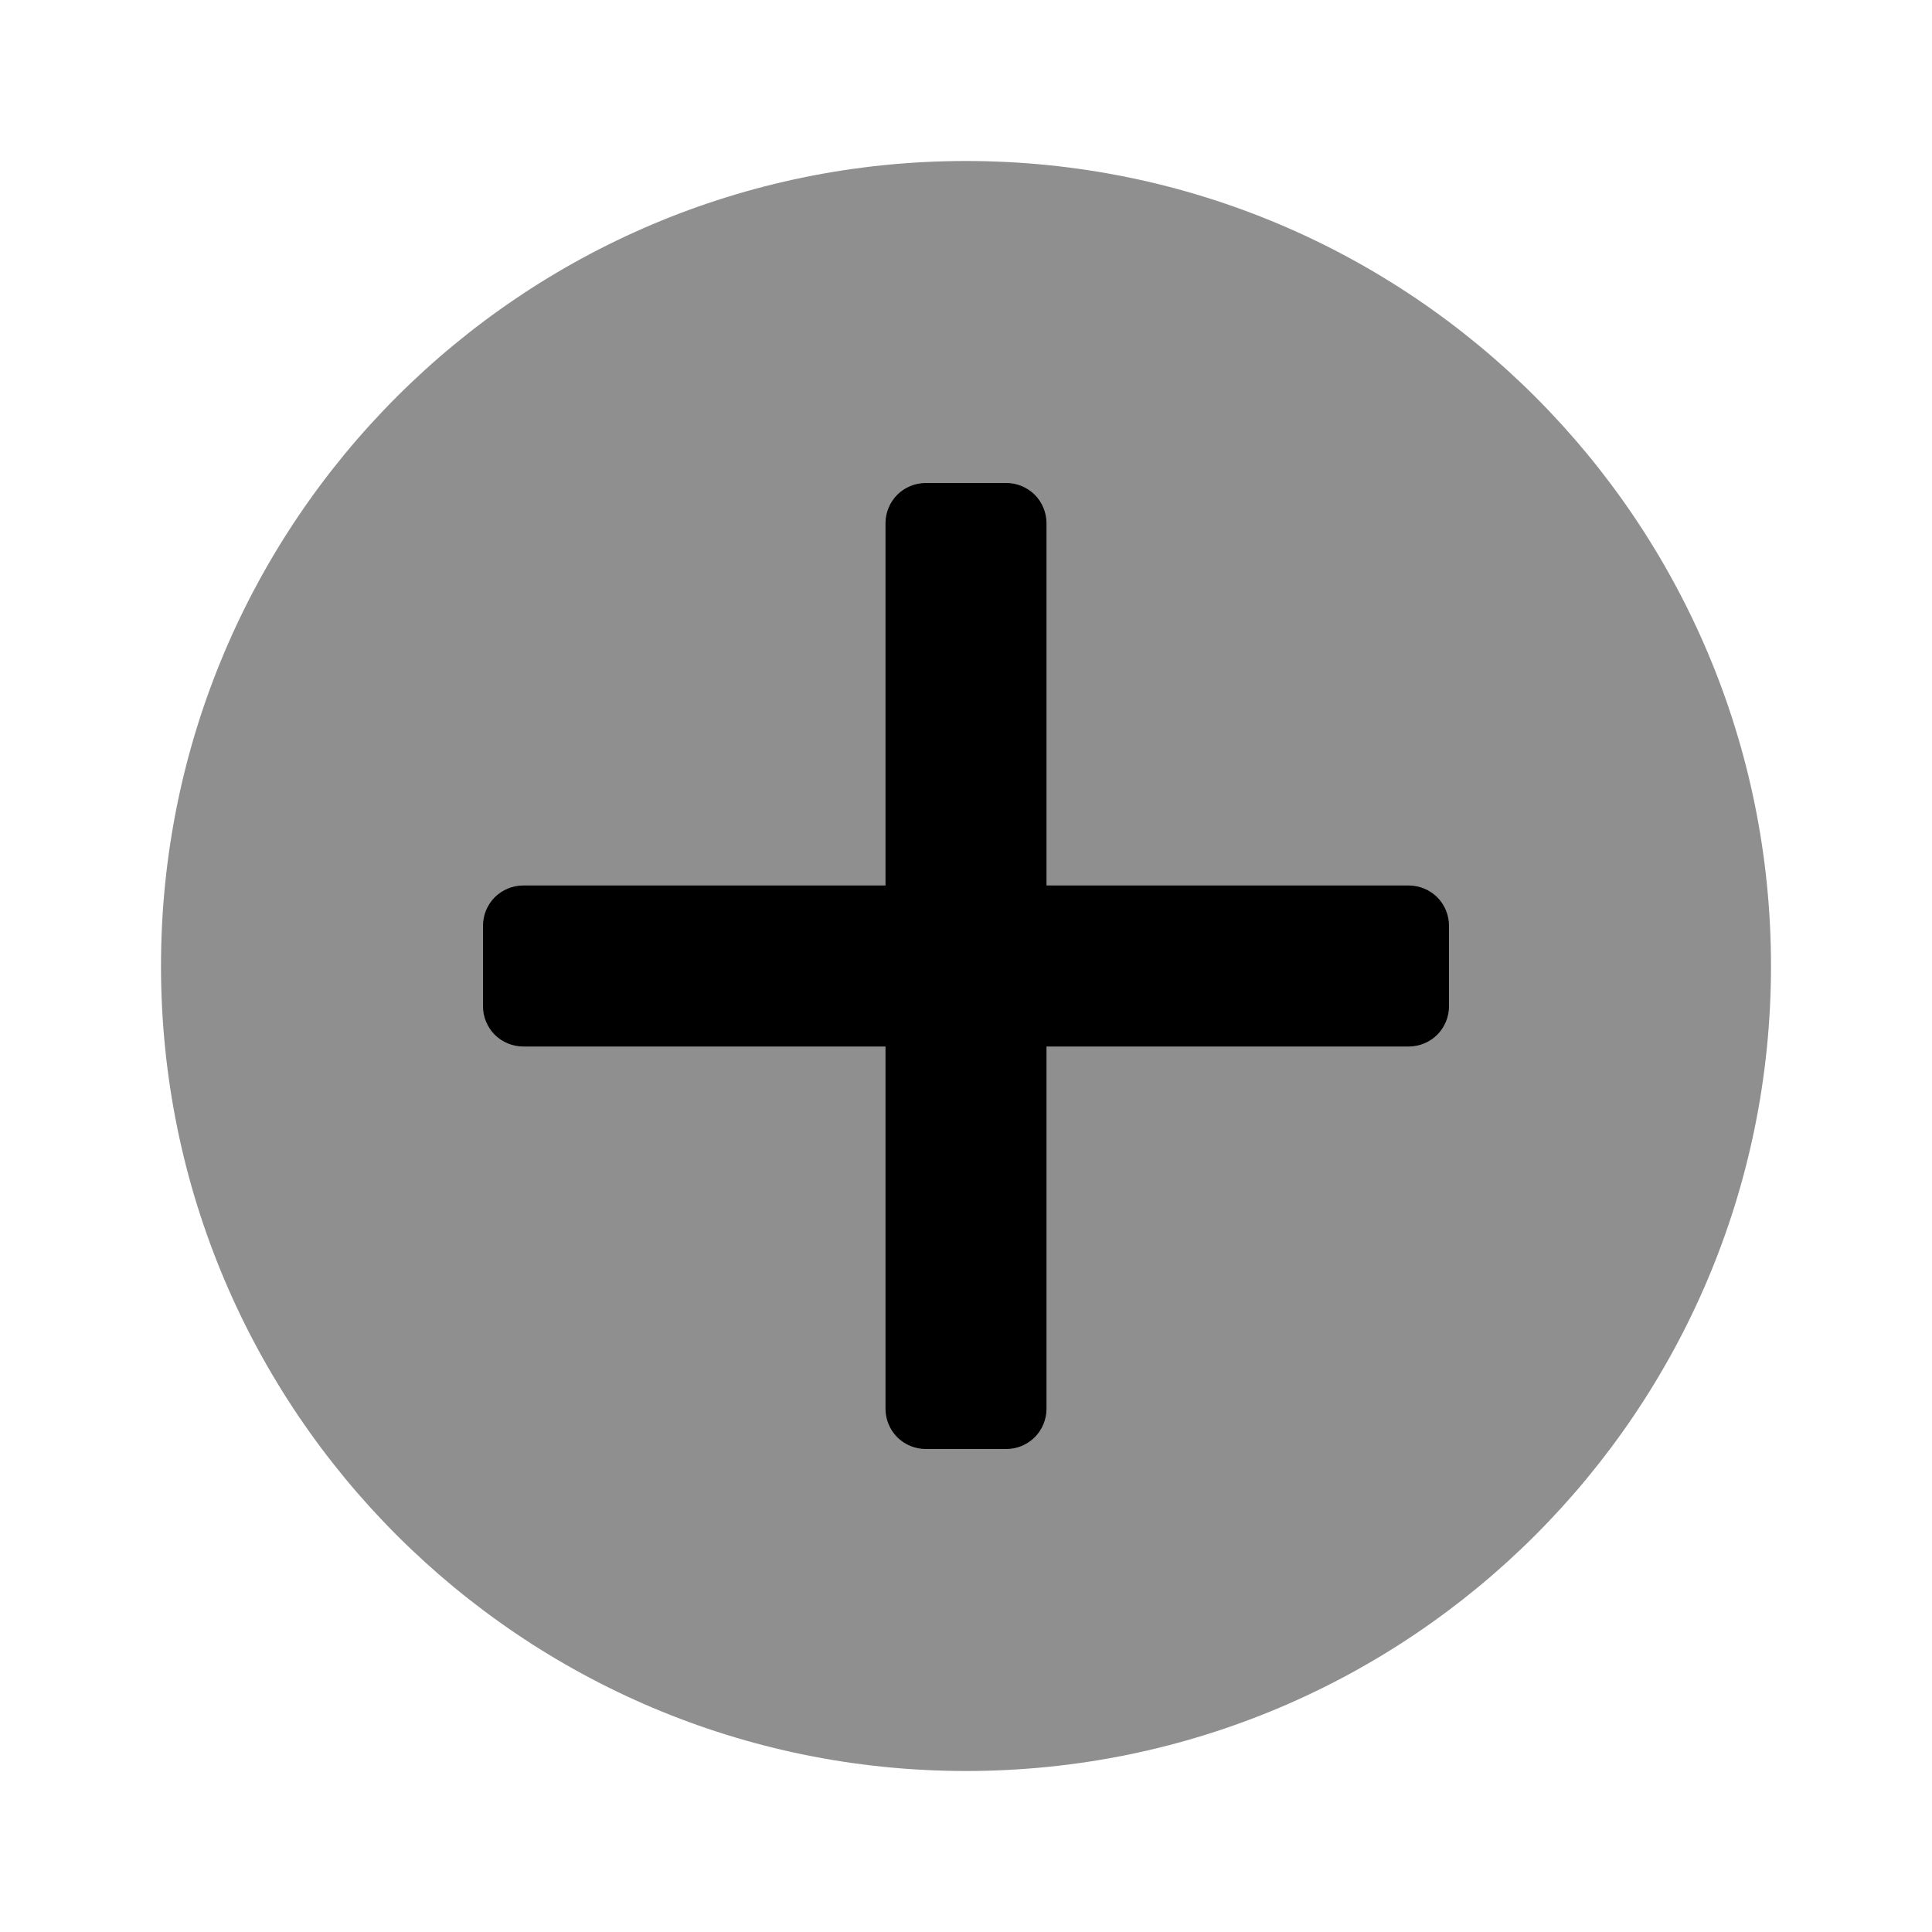
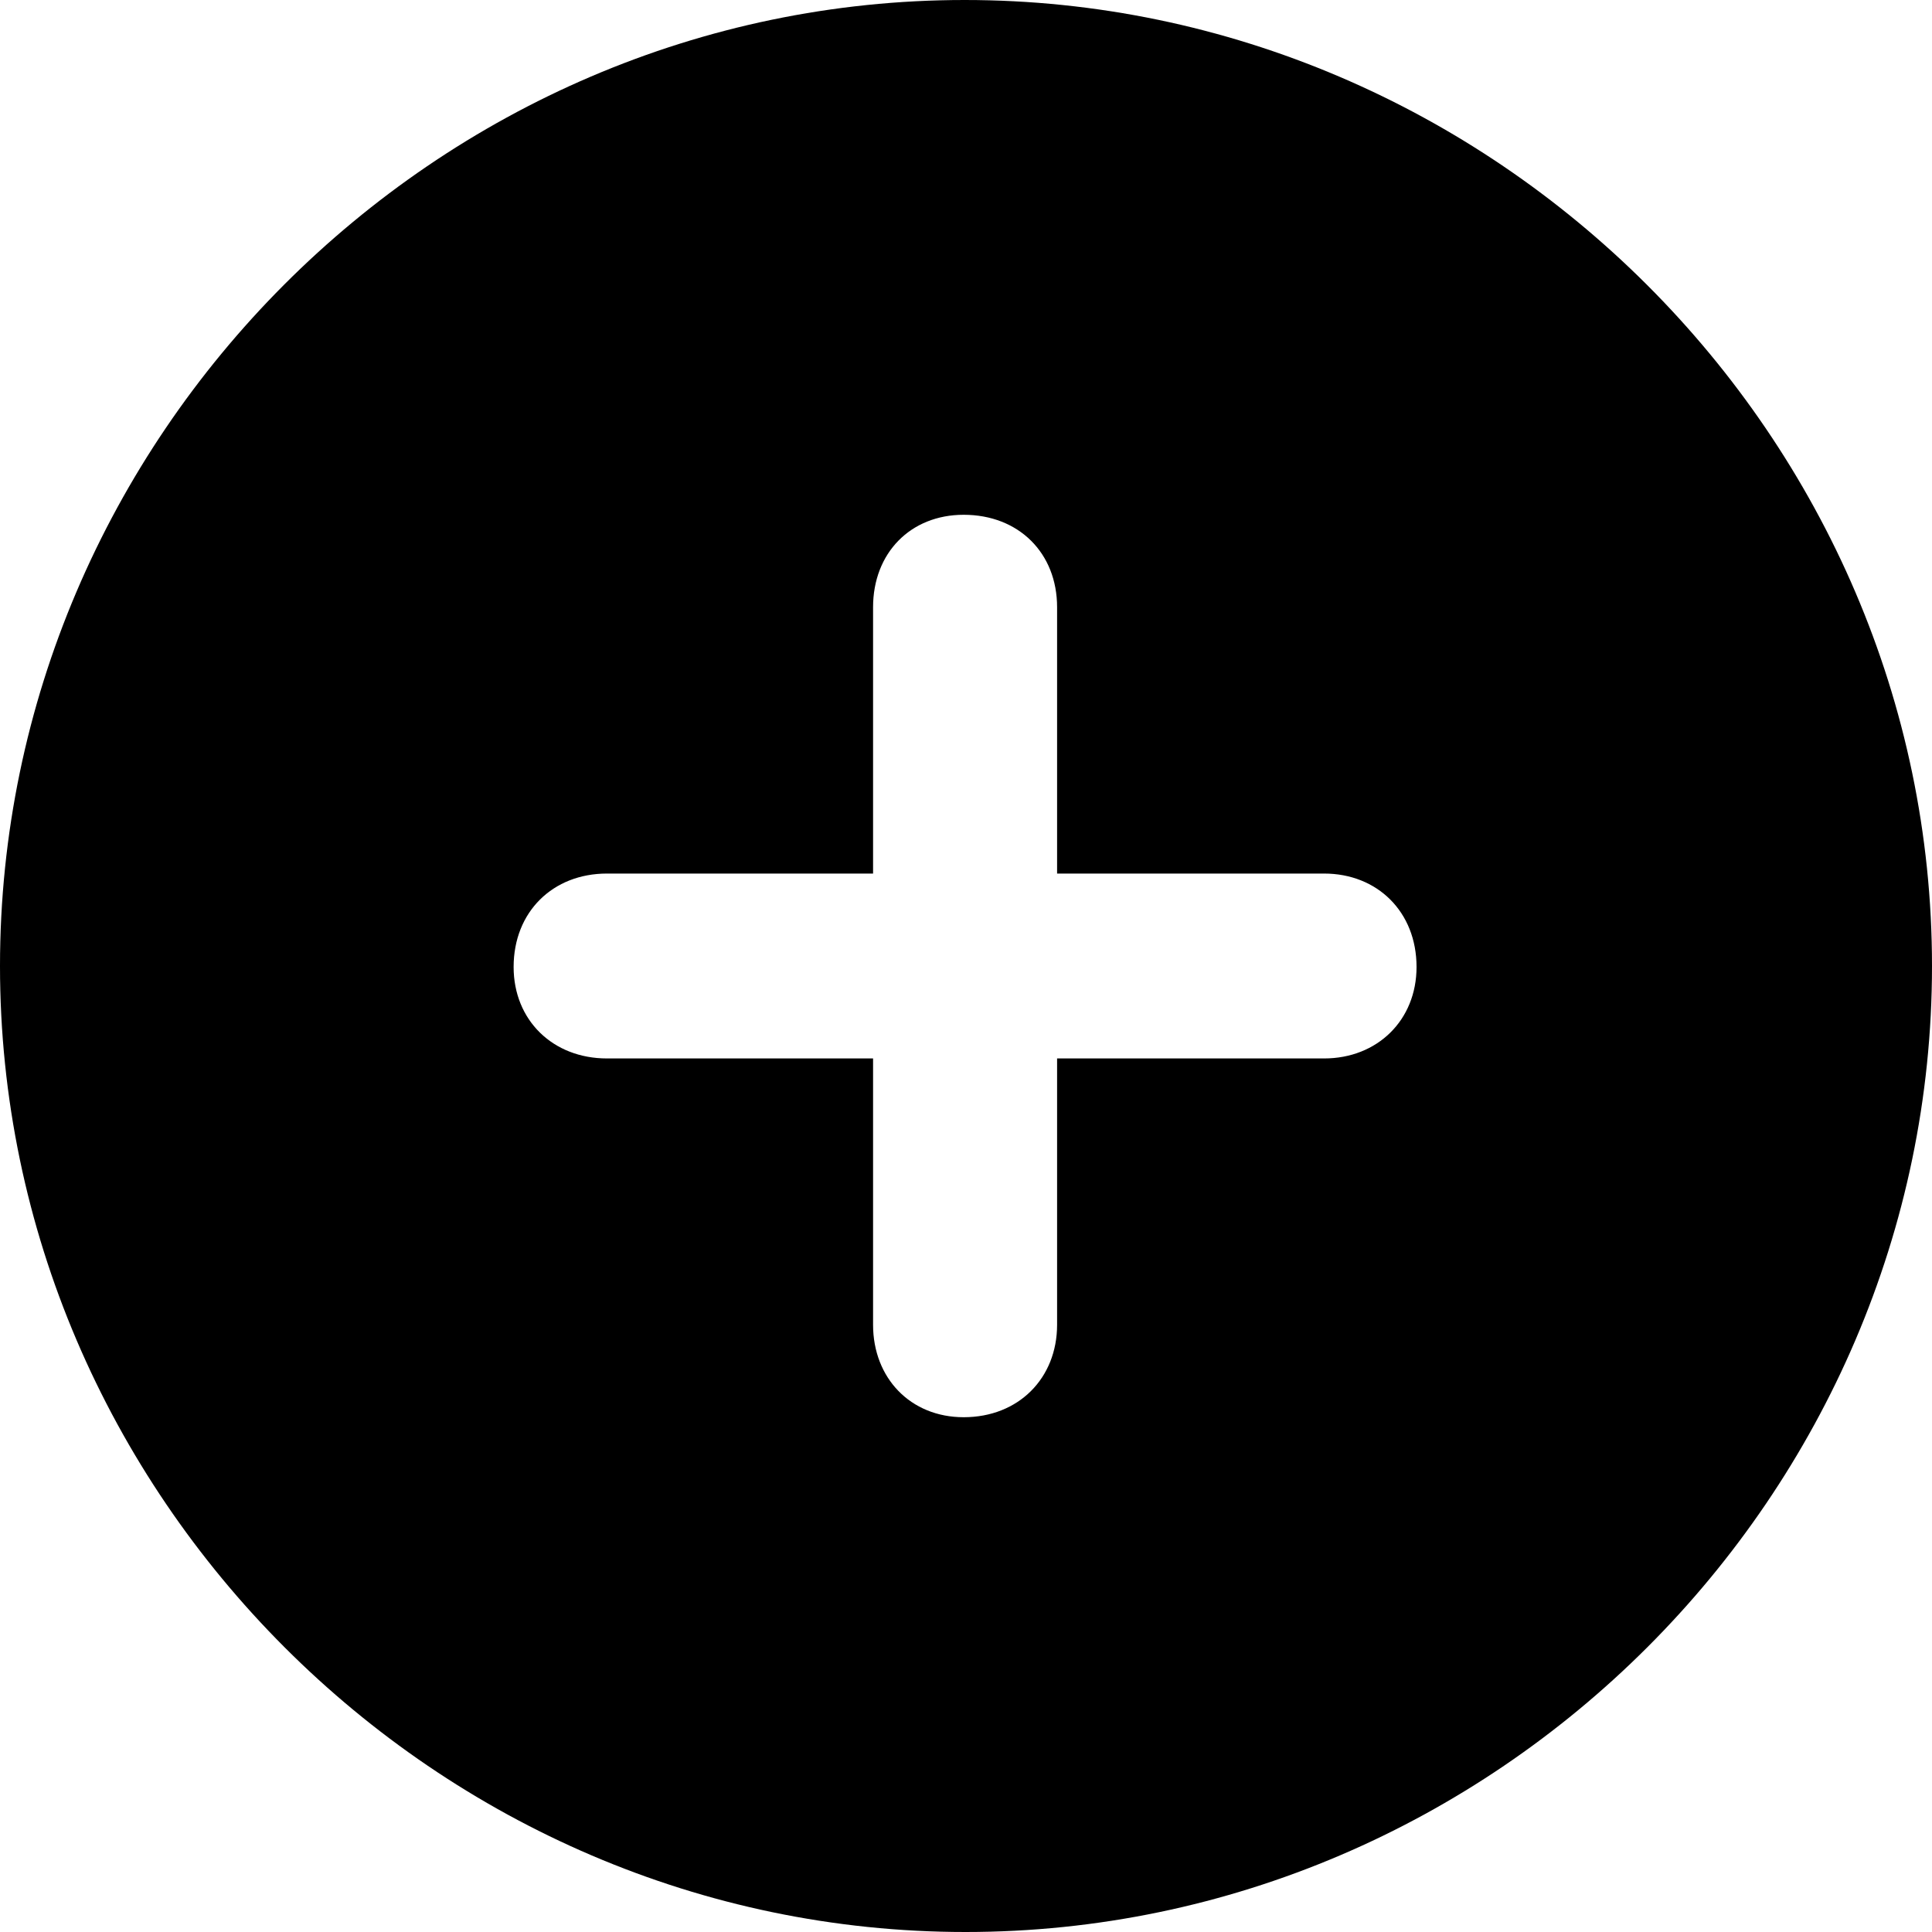
- <svg xmlns="http://www.w3.org/2000/svg" viewBox="0 0 24 24" fill="none">
-   <path opacity="0.44" d="M12 22C17.523 22 22 17.523 22 12C22 6.477 17.523 2 12 2C6.477 2 2 6.477 2 12C2 17.523 6.477 22 12 22Z" fill="currentColor" />
-   <path d="M11.5 18C11.367 18 11.24 17.947 11.146 17.854C11.053 17.76 11 17.633 11 17.5V13H6.5C6.367 13 6.24 12.947 6.146 12.854C6.053 12.76 6 12.633 6 12.5V11.5C6 11.367 6.053 11.24 6.146 11.146C6.24 11.053 6.367 11 6.5 11H11V6.5C11 6.367 11.053 6.24 11.146 6.146C11.24 6.053 11.367 6 11.5 6H12.5C12.633 6 12.76 6.053 12.854 6.146C12.947 6.24 13 6.367 13 6.5V11H17.5C17.633 11 17.76 11.053 17.854 11.146C17.947 11.24 18 11.367 18 11.5V12.5C18 12.633 17.947 12.76 17.854 12.854C17.76 12.947 17.633 13 17.5 13H13V17.5C13 17.633 12.947 17.76 12.854 17.854C12.76 17.947 12.633 18 12.5 18H11.5Z" fill="currentColor" />
+ <svg xmlns="http://www.w3.org/2000/svg" viewBox="0 0 20 20" fill="none">
+   <path d="M9.995 20C15.476 20 20 15.474 20 10C20 4.526 15.466 0 9.986 0C4.514 0 0 4.526 0 10C0 15.474 4.524 20 9.995 20ZM5.317 10.01C5.317 9.439 5.723 9.043 6.283 9.043L9.038 9.043L9.038 6.286C9.038 5.725 9.425 5.329 9.976 5.329C10.546 5.329 10.943 5.725 10.943 6.286L10.943 9.043H13.707C14.258 9.043 14.664 9.439 14.664 10.01C14.664 10.561 14.258 10.957 13.707 10.957H10.943V13.714C10.943 14.265 10.546 14.671 9.976 14.671C9.425 14.671 9.038 14.265 9.038 13.714V10.957L6.283 10.957C5.723 10.957 5.317 10.561 5.317 10.01Z" fill="currentColor" />
</svg>
